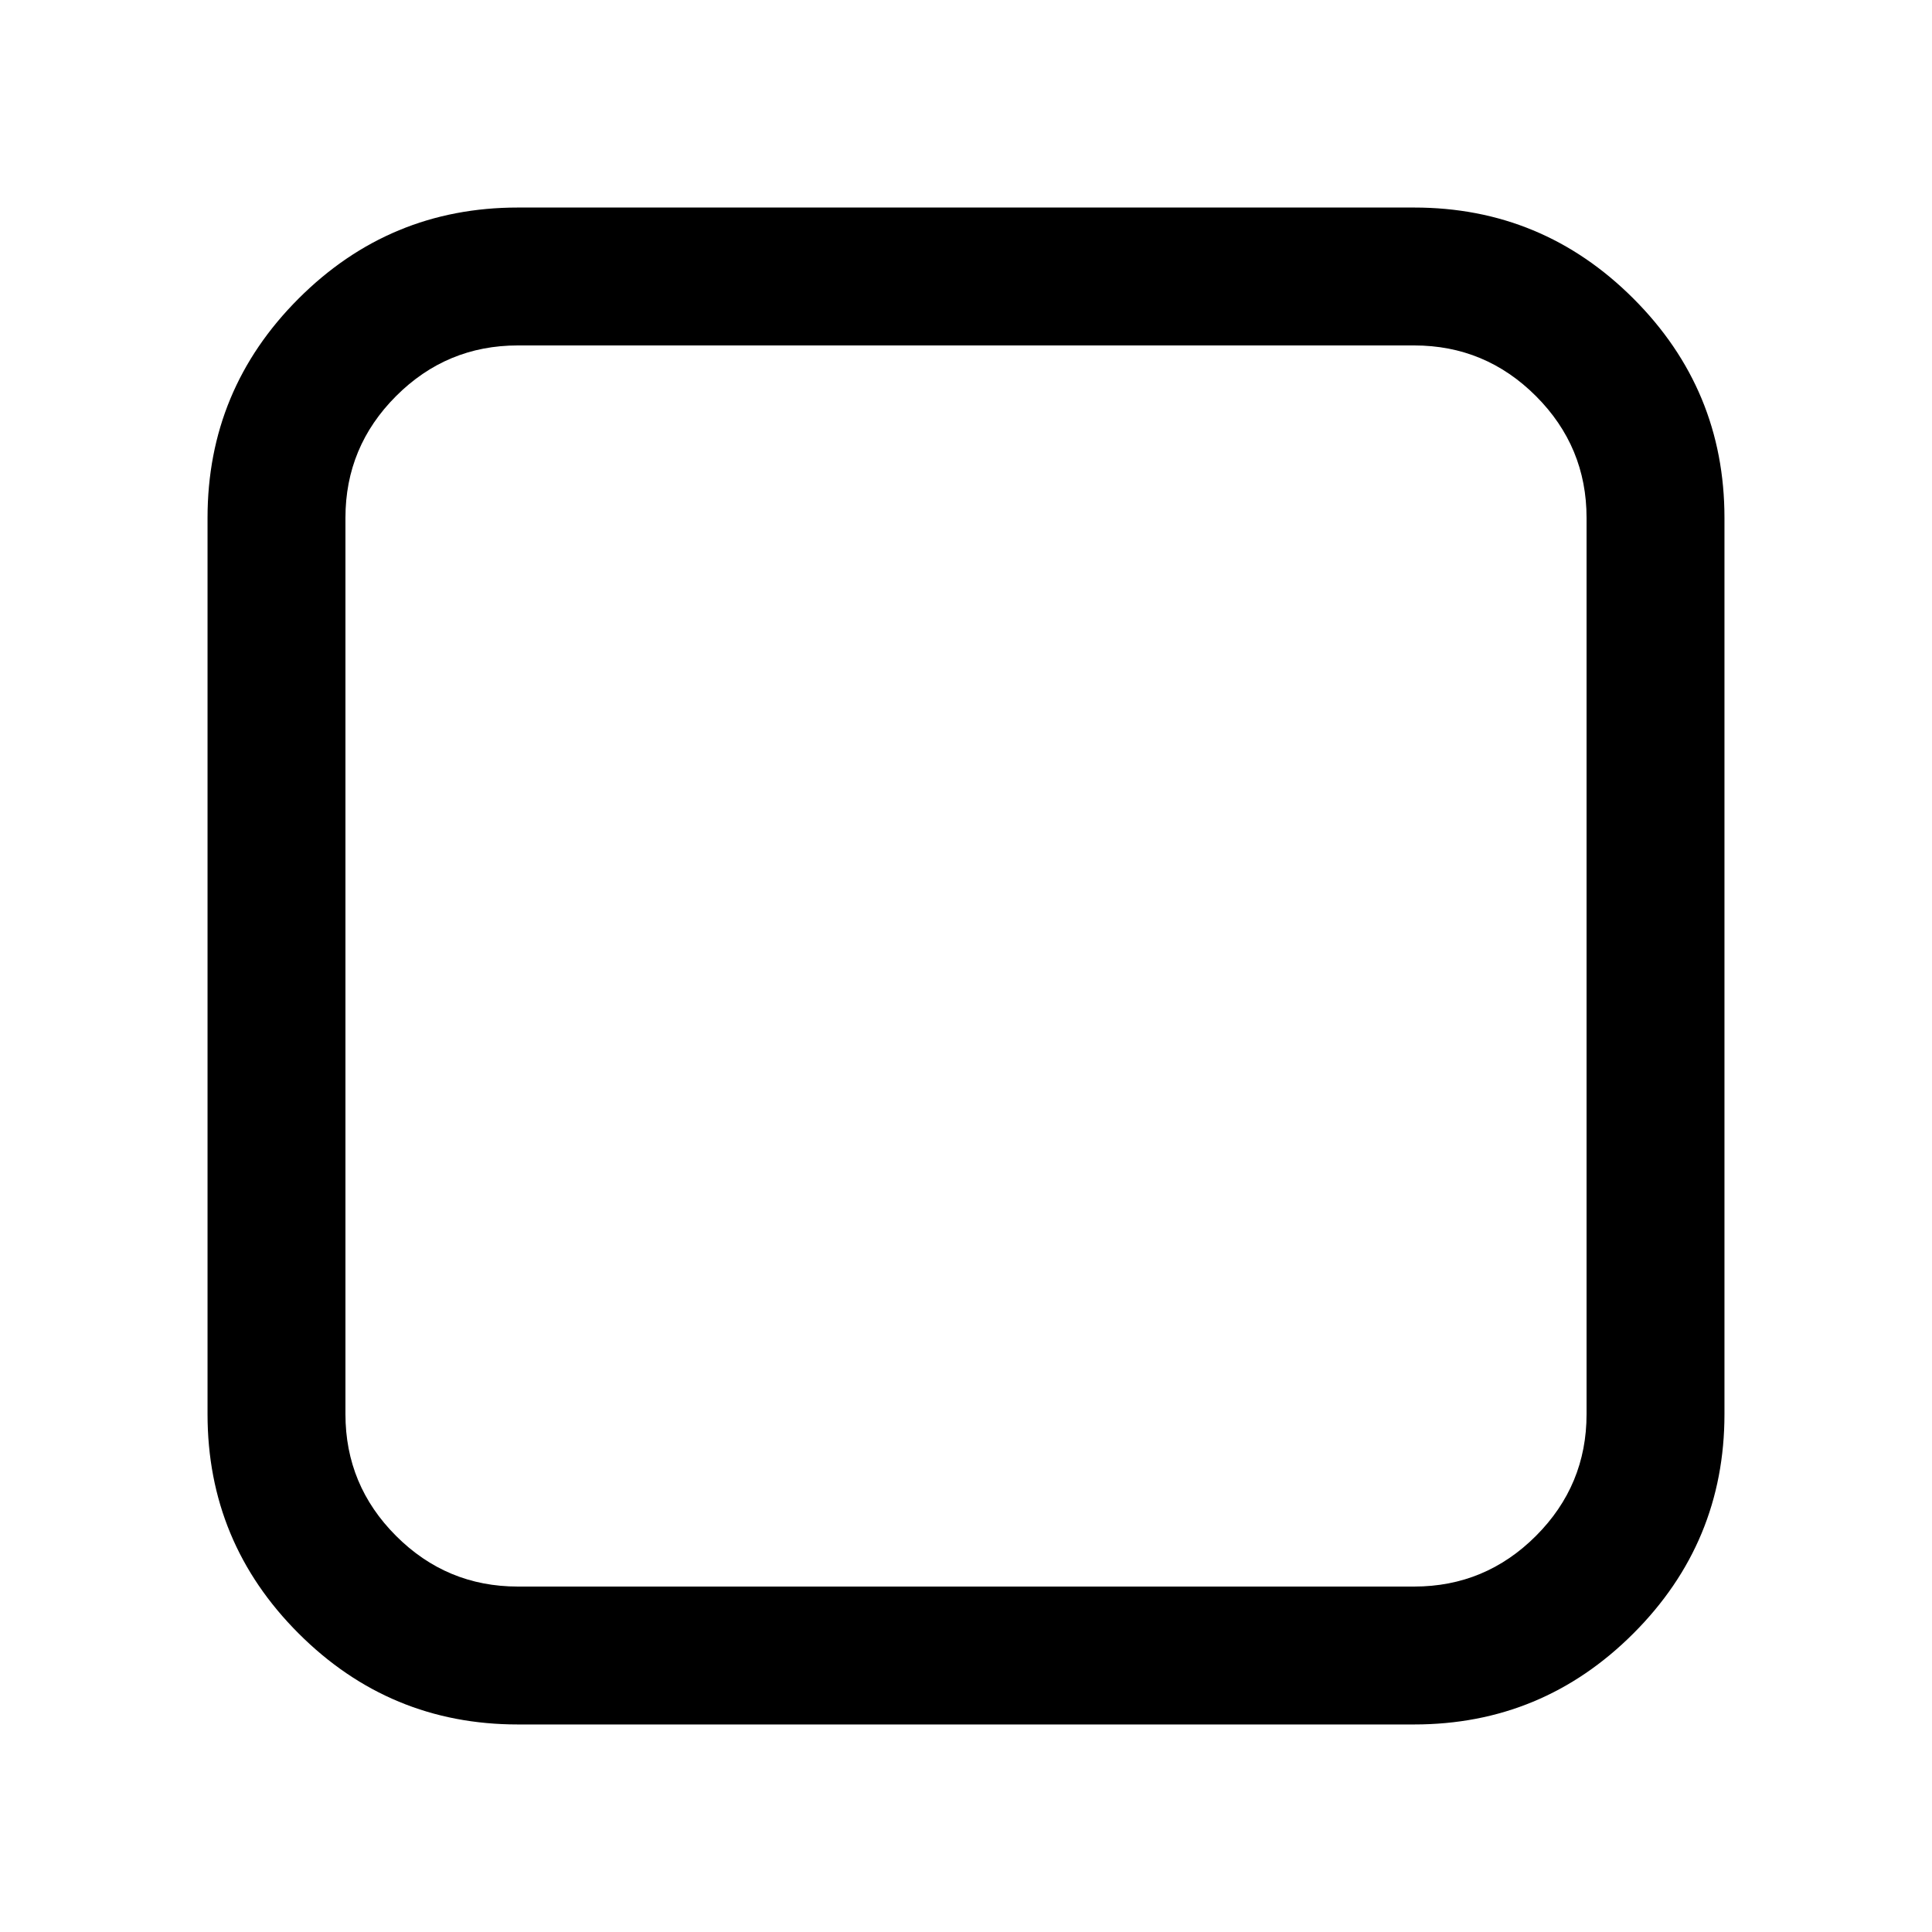
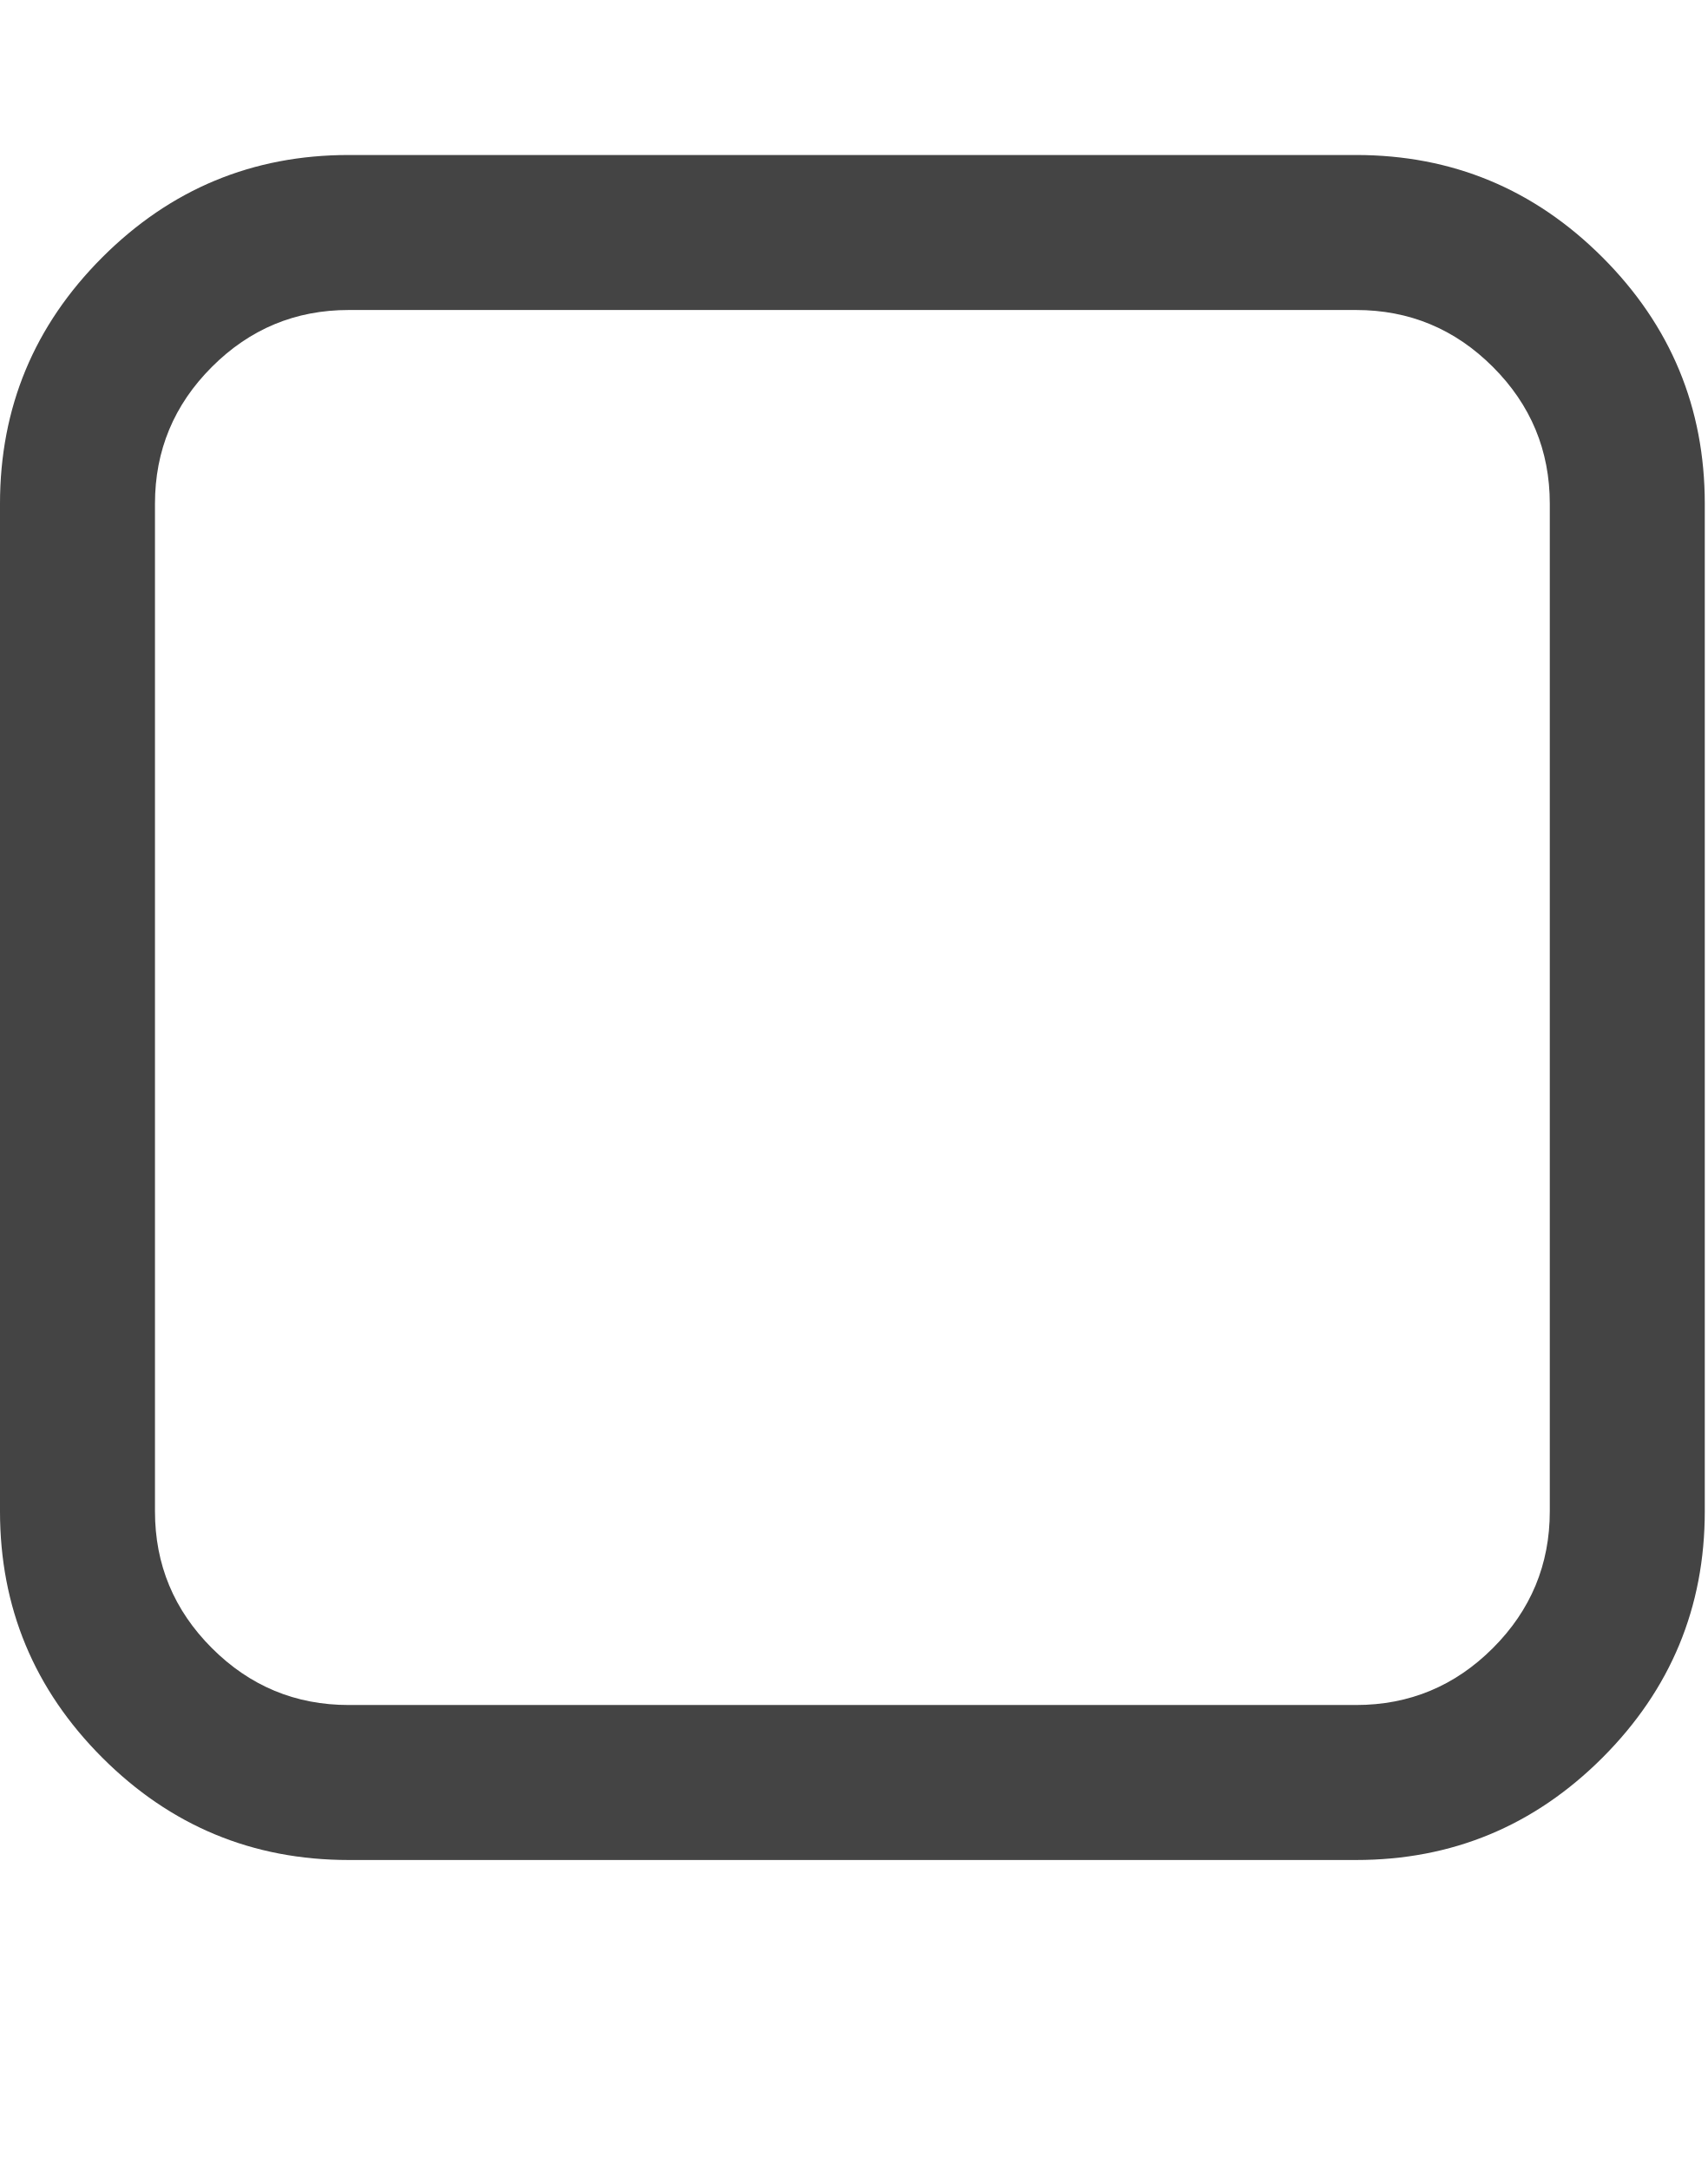
- <svg xmlns="http://www.w3.org/2000/svg" width="512" height="512" viewBox="0 0 512 512" id="svg3455" version="1.1">
-   <defs id="defs3461" />
-   <path d="m 374.773,91.545 -237.545,0 q -18.844,0 -32.263,13.419 -13.419,13.419 -13.419,32.263 l 0,237.545 q 0,18.844 13.419,32.263 13.419,13.419 32.263,13.419 l 237.545,0 q 18.844,0 32.263,-13.419 13.419,-13.419 13.419,-32.263 l 0,-237.545 q 0,-18.844 -13.419,-32.263 Q 393.616,91.545 374.773,91.545 Z M 457,137.227 l 0,237.545 q 0,33.976 -24.126,58.102 Q 408.749,457 374.773,457 l -237.545,0 Q 103.251,457 79.126,432.874 55,408.749 55,374.773 L 55,137.227 Q 55,103.251 79.126,79.126 103.251,55 137.227,55 l 237.545,0 q 33.976,0 58.102,24.126 Q 457,103.251 457,137.227 Z" id="path3457" />
+ <svg xmlns="http://www.w3.org/2000/svg" version="1.1" width="403" height="512" viewBox="0 0 403 512">
+   <path fill="#444444" d="M320 73.143h-237.715q-18.857 0-32.286 13.429t-13.429 32.286v237.715q0 18.857 13.429 32.286t32.286 13.428h237.715q18.857 0 32.286-13.428t13.428-32.286v-237.715q0-18.857-13.428-32.286t-32.286-13.429zM402.286 118.857v237.715q0 34-24.143 58.143t-58.143 24.143h-237.715q-34 0-58.143-24.143t-24.143-58.143v-237.715q0-34 24.143-58.143t58.143-24.143h237.715q34 0 58.143 24.143t24.143 58.143z" />
</svg>
